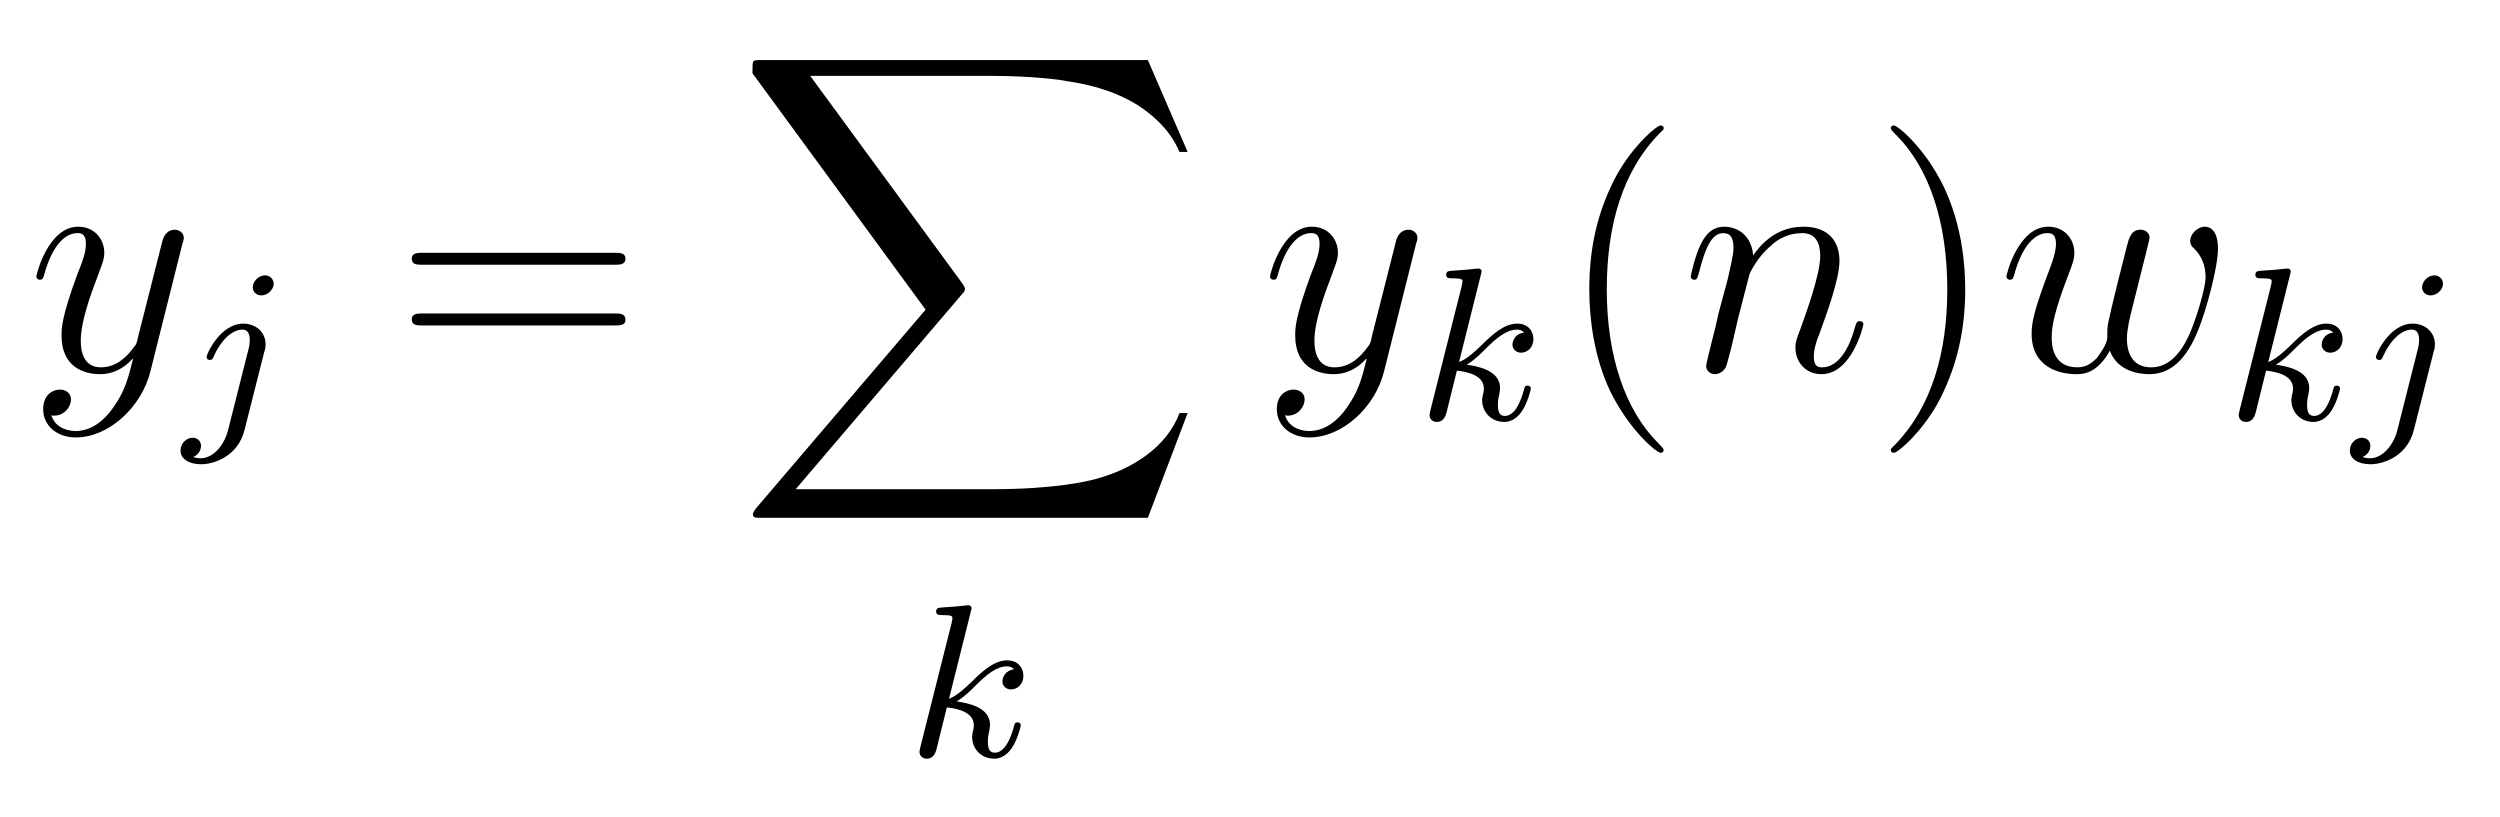
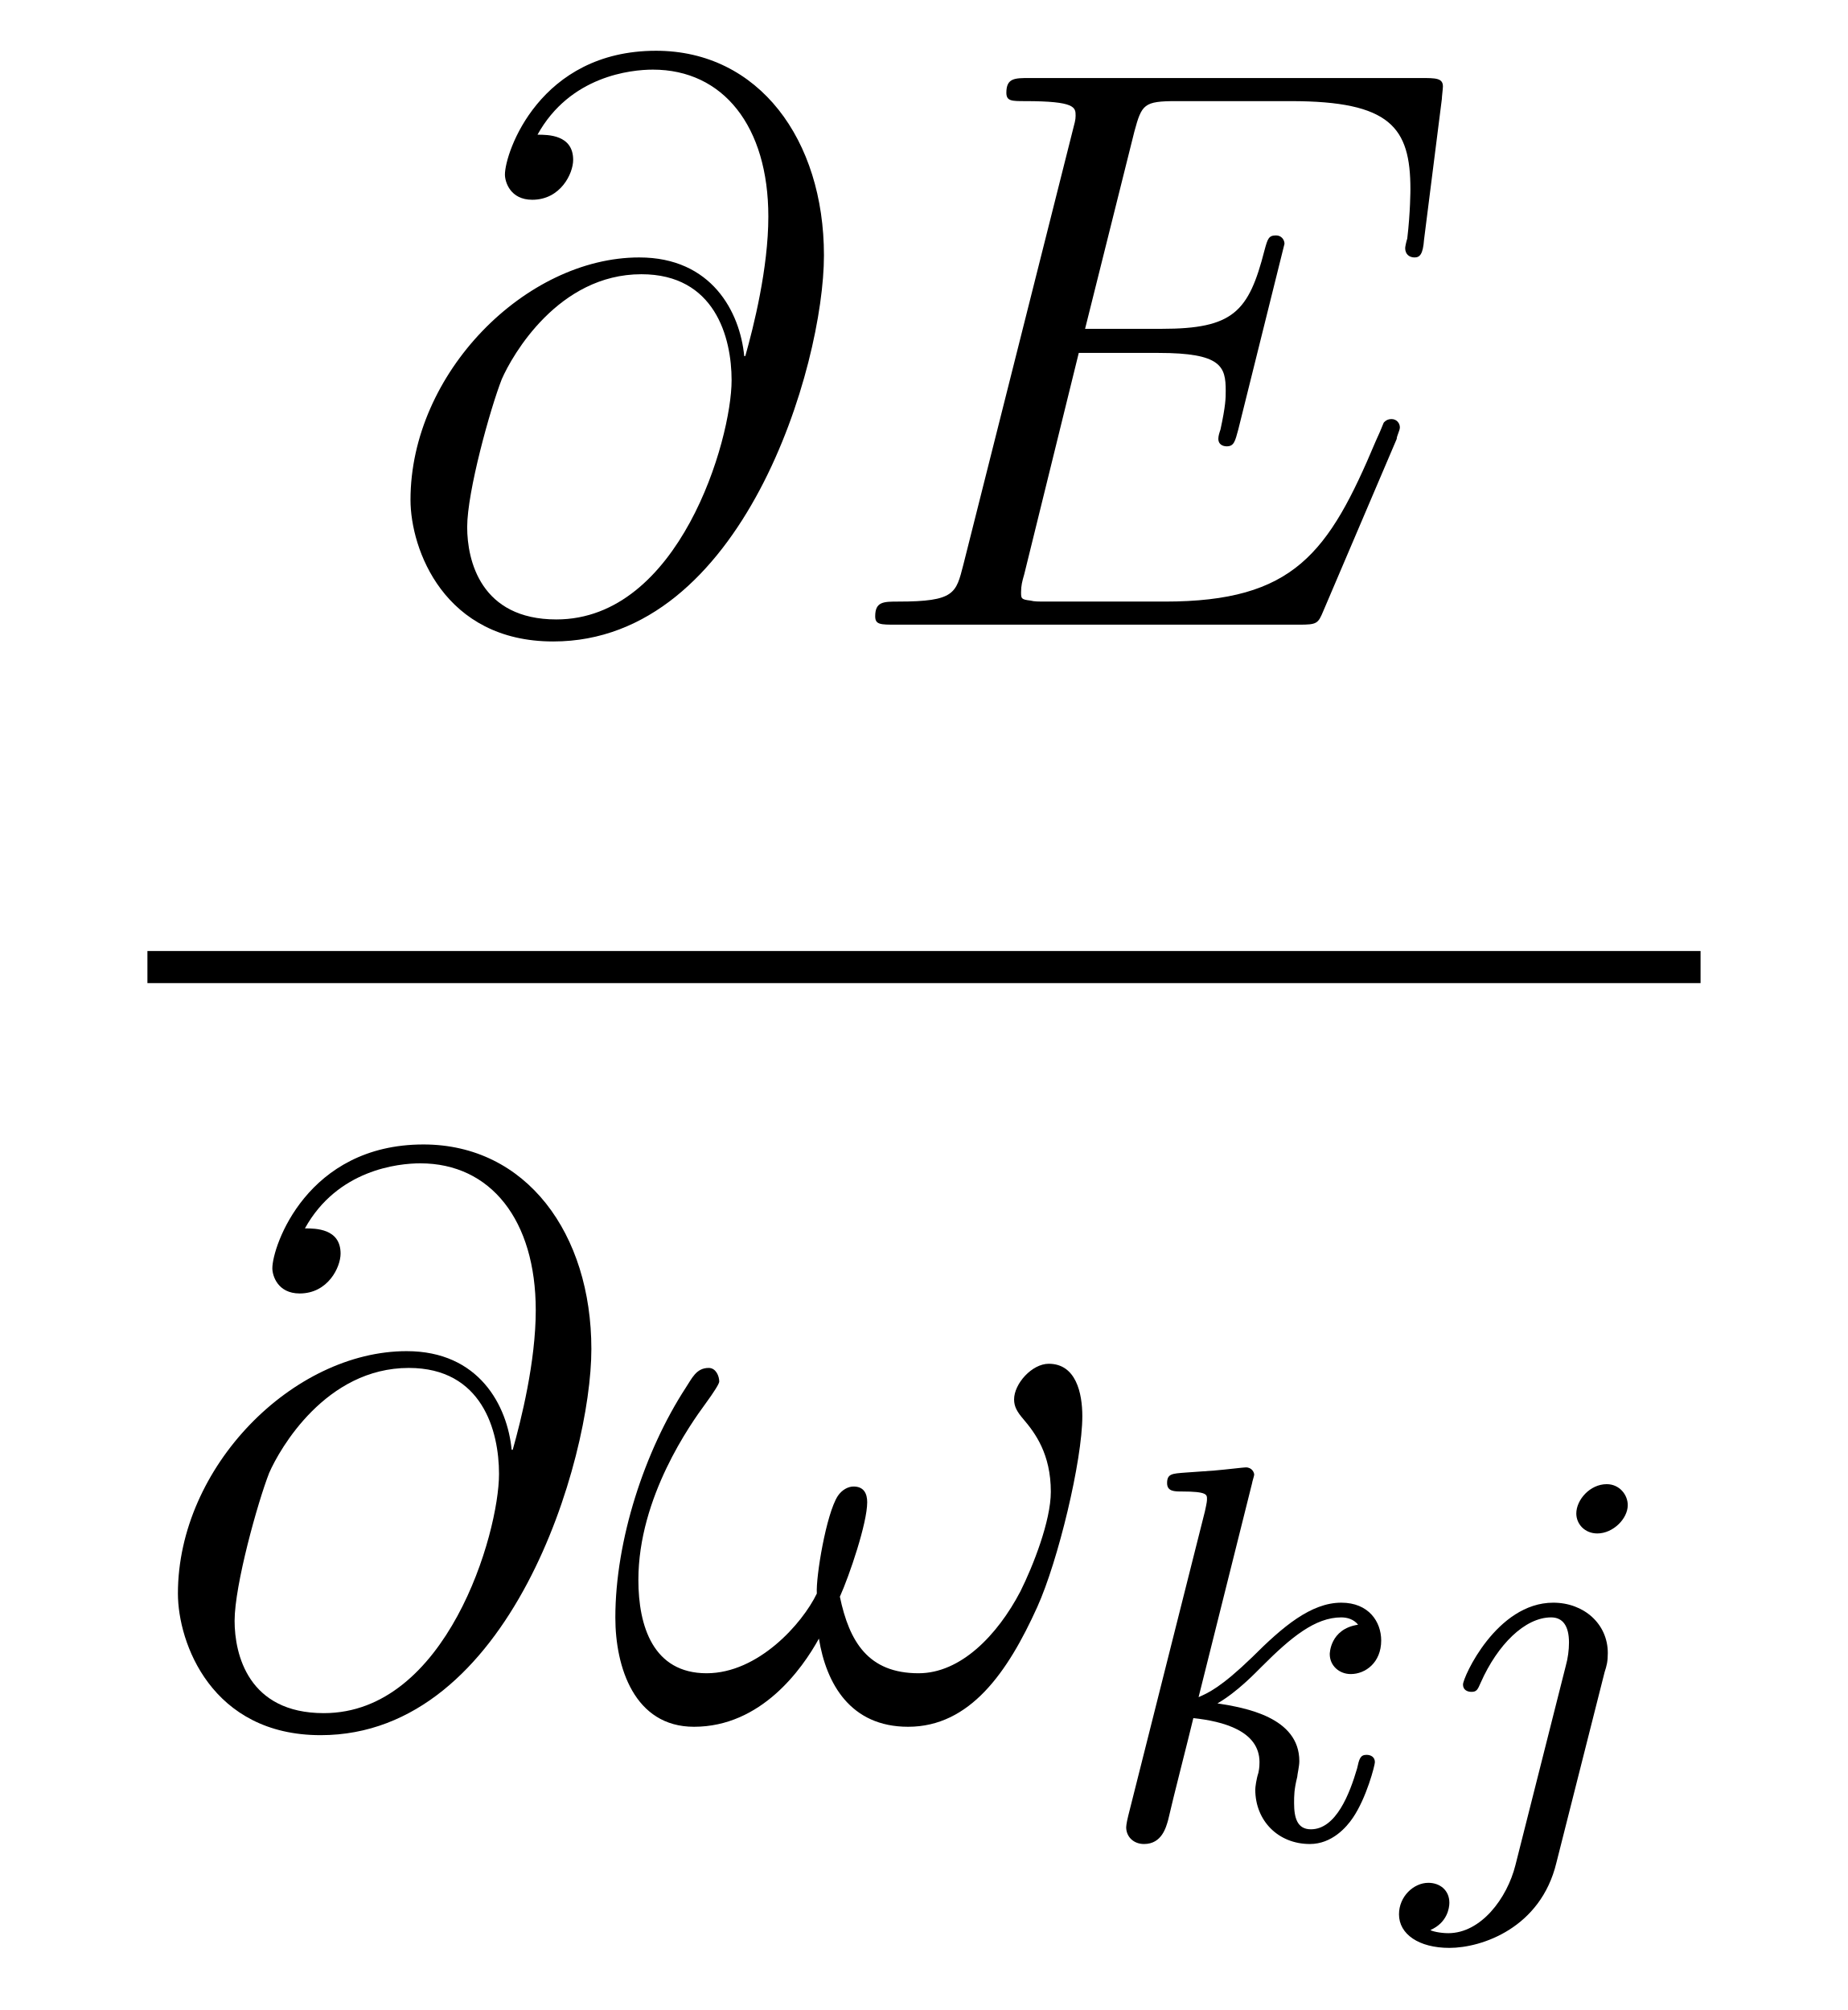
- <svg xmlns="http://www.w3.org/2000/svg" xmlns:xlink="http://www.w3.org/1999/xlink" viewBox="0 0 91.389 29.851" version="1.2">
+ <svg xmlns="http://www.w3.org/2000/svg" xmlns:xlink="http://www.w3.org/1999/xlink" viewBox="0 0 27.514 29.934" version="1.2">
  <defs>
    <g>
      <symbol overflow="visible" id="glyph0-0">
        <path style="stroke:none;" d="" />
      </symbol>
      <symbol overflow="visible" id="glyph0-1">
-         <path style="stroke:none;" d="M 3.141 1.344 C 2.828 1.797 2.359 2.203 1.766 2.203 C 1.625 2.203 1.047 2.172 0.875 1.625 C 0.906 1.641 0.969 1.641 0.984 1.641 C 1.344 1.641 1.594 1.328 1.594 1.047 C 1.594 0.781 1.359 0.688 1.188 0.688 C 0.984 0.688 0.578 0.828 0.578 1.406 C 0.578 2.016 1.094 2.438 1.766 2.438 C 2.969 2.438 4.172 1.344 4.5 0.016 L 5.672 -4.656 C 5.688 -4.703 5.719 -4.781 5.719 -4.859 C 5.719 -5.031 5.562 -5.156 5.391 -5.156 C 5.281 -5.156 5.031 -5.109 4.938 -4.75 L 4.047 -1.234 C 4 -1.016 4 -0.984 3.891 -0.859 C 3.656 -0.531 3.266 -0.125 2.688 -0.125 C 2.016 -0.125 1.953 -0.781 1.953 -1.094 C 1.953 -1.781 2.281 -2.703 2.609 -3.562 C 2.734 -3.906 2.812 -4.078 2.812 -4.312 C 2.812 -4.812 2.453 -5.266 1.859 -5.266 C 0.766 -5.266 0.328 -3.531 0.328 -3.438 C 0.328 -3.391 0.375 -3.328 0.453 -3.328 C 0.562 -3.328 0.578 -3.375 0.625 -3.547 C 0.906 -4.547 1.359 -5.031 1.828 -5.031 C 1.938 -5.031 2.141 -5.031 2.141 -4.641 C 2.141 -4.328 2.016 -3.984 1.828 -3.531 C 1.25 -1.953 1.25 -1.562 1.25 -1.281 C 1.25 -0.141 2.062 0.125 2.656 0.125 C 3 0.125 3.438 0.016 3.844 -0.438 L 3.859 -0.422 C 3.688 0.281 3.562 0.75 3.141 1.344 Z M 3.141 1.344 " />
+         <path style="stroke:none;" d="M 5.422 -4 C 5.359 -4.656 4.938 -5.469 3.859 -5.469 C 2.172 -5.469 0.453 -3.75 0.453 -1.859 C 0.453 -1.125 0.953 0.25 2.578 0.25 C 5.406 0.25 6.609 -3.859 6.609 -5.5 C 6.609 -7.219 5.641 -8.547 4.109 -8.547 C 2.375 -8.547 1.859 -7.031 1.859 -6.703 C 1.859 -6.594 1.938 -6.328 2.266 -6.328 C 2.688 -6.328 2.875 -6.719 2.875 -6.922 C 2.875 -7.297 2.5 -7.297 2.344 -7.297 C 2.828 -8.172 3.734 -8.266 4.062 -8.266 C 5.109 -8.266 5.781 -7.422 5.781 -6.078 C 5.781 -5.312 5.562 -4.438 5.438 -4 Z M 2.625 -0.078 C 1.5 -0.078 1.297 -0.953 1.297 -1.453 C 1.297 -1.984 1.641 -3.219 1.812 -3.656 C 1.969 -4.016 2.656 -5.219 3.891 -5.219 C 4.984 -5.219 5.234 -4.281 5.234 -3.641 C 5.234 -2.75 4.453 -0.078 2.625 -0.078 Z M 2.625 -0.078 " />
      </symbol>
      <symbol overflow="visible" id="glyph0-2">
-         <path style="stroke:none;" d="M 2.469 -3.5 C 2.484 -3.578 2.781 -4.172 3.234 -4.547 C 3.531 -4.844 3.938 -5.031 4.406 -5.031 C 4.891 -5.031 5.062 -4.672 5.062 -4.203 C 5.062 -3.516 4.562 -2.156 4.328 -1.5 C 4.219 -1.219 4.156 -1.062 4.156 -0.844 C 4.156 -0.312 4.531 0.125 5.109 0.125 C 6.219 0.125 6.641 -1.641 6.641 -1.703 C 6.641 -1.766 6.594 -1.812 6.516 -1.812 C 6.406 -1.812 6.391 -1.781 6.328 -1.578 C 6.062 -0.594 5.609 -0.125 5.141 -0.125 C 5.016 -0.125 4.828 -0.125 4.828 -0.516 C 4.828 -0.812 4.953 -1.172 5.031 -1.344 C 5.266 -2 5.766 -3.328 5.766 -4.016 C 5.766 -4.734 5.359 -5.266 4.453 -5.266 C 3.375 -5.266 2.828 -4.516 2.609 -4.219 C 2.562 -4.906 2.078 -5.266 1.547 -5.266 C 1.172 -5.266 0.906 -5.047 0.703 -4.641 C 0.484 -4.203 0.328 -3.484 0.328 -3.438 C 0.328 -3.391 0.375 -3.328 0.453 -3.328 C 0.547 -3.328 0.562 -3.344 0.641 -3.625 C 0.828 -4.344 1.047 -5.031 1.516 -5.031 C 1.797 -5.031 1.891 -4.844 1.891 -4.484 C 1.891 -4.219 1.766 -3.75 1.688 -3.375 L 1.344 -2.094 C 1.297 -1.859 1.172 -1.328 1.109 -1.109 C 1.031 -0.797 0.891 -0.234 0.891 -0.172 C 0.891 -0.016 1.031 0.125 1.203 0.125 C 1.344 0.125 1.516 0.047 1.609 -0.125 C 1.641 -0.188 1.75 -0.609 1.812 -0.844 L 2.062 -1.922 Z M 2.469 -3.5 " />
+         <path style="stroke:none;" d="M 8.312 -2.766 C 8.312 -2.812 8.359 -2.891 8.359 -2.938 C 8.359 -3 8.312 -3.062 8.234 -3.062 C 8.188 -3.062 8.156 -3.047 8.125 -3.016 C 8.109 -3 8.109 -2.969 8 -2.734 C 7.297 -1.062 6.781 -0.344 4.859 -0.344 L 3.125 -0.344 C 2.953 -0.344 2.922 -0.344 2.859 -0.359 C 2.719 -0.375 2.719 -0.391 2.719 -0.484 C 2.719 -0.578 2.734 -0.641 2.766 -0.75 L 3.578 -4.047 L 4.766 -4.047 C 5.703 -4.047 5.766 -3.844 5.766 -3.484 C 5.766 -3.375 5.766 -3.266 5.688 -2.906 C 5.672 -2.859 5.656 -2.812 5.656 -2.766 C 5.656 -2.688 5.719 -2.656 5.781 -2.656 C 5.891 -2.656 5.906 -2.734 5.953 -2.906 L 6.641 -5.672 C 6.641 -5.734 6.594 -5.797 6.516 -5.797 C 6.406 -5.797 6.391 -5.75 6.344 -5.578 C 6.109 -4.656 5.875 -4.406 4.812 -4.406 L 3.672 -4.406 L 4.406 -7.344 C 4.516 -7.75 4.547 -7.797 5.031 -7.797 L 6.734 -7.797 C 8.219 -7.797 8.516 -7.406 8.516 -6.484 C 8.516 -6.484 8.516 -6.141 8.469 -5.75 C 8.453 -5.703 8.438 -5.625 8.438 -5.609 C 8.438 -5.516 8.5 -5.469 8.578 -5.469 C 8.656 -5.469 8.703 -5.516 8.719 -5.734 L 8.984 -7.828 C 8.984 -7.859 9 -7.984 9 -8.016 C 9 -8.141 8.891 -8.141 8.672 -8.141 L 2.844 -8.141 C 2.625 -8.141 2.5 -8.141 2.5 -7.922 C 2.5 -7.797 2.578 -7.797 2.781 -7.797 C 3.531 -7.797 3.531 -7.703 3.531 -7.578 C 3.531 -7.516 3.516 -7.469 3.484 -7.344 L 1.859 -0.891 C 1.75 -0.469 1.734 -0.344 0.891 -0.344 C 0.672 -0.344 0.547 -0.344 0.547 -0.125 C 0.547 0 0.625 0 0.859 0 L 6.859 0 C 7.125 0 7.141 -0.016 7.219 -0.203 Z M 8.312 -2.766 " />
      </symbol>
      <symbol overflow="visible" id="glyph0-3">
-         <path style="stroke:none;" d="M 4.109 -0.734 C 4.375 -0.016 5.109 0.125 5.562 0.125 C 6.484 0.125 7.016 -0.672 7.344 -1.5 C 7.625 -2.188 8.062 -3.766 8.062 -4.469 C 8.062 -5.203 7.703 -5.266 7.594 -5.266 C 7.297 -5.266 7.047 -4.984 7.047 -4.75 C 7.047 -4.609 7.125 -4.516 7.188 -4.469 C 7.297 -4.359 7.609 -4.047 7.609 -3.422 C 7.609 -3.016 7.266 -1.891 7.016 -1.328 C 6.688 -0.594 6.234 -0.125 5.625 -0.125 C 4.953 -0.125 4.734 -0.625 4.734 -1.172 C 4.734 -1.516 4.844 -1.938 4.891 -2.141 L 5.391 -4.141 C 5.453 -4.391 5.562 -4.812 5.562 -4.859 C 5.562 -5.031 5.422 -5.156 5.234 -5.156 C 4.891 -5.156 4.812 -4.859 4.734 -4.562 C 4.609 -4.094 4.109 -2.078 4.062 -1.812 C 4.016 -1.609 4.016 -1.484 4.016 -1.219 C 4.016 -0.938 3.641 -0.484 3.625 -0.453 C 3.484 -0.328 3.297 -0.125 2.922 -0.125 C 1.984 -0.125 1.984 -1.016 1.984 -1.219 C 1.984 -1.609 2.062 -2.125 2.609 -3.547 C 2.75 -3.922 2.812 -4.078 2.812 -4.312 C 2.812 -4.812 2.453 -5.266 1.859 -5.266 C 0.766 -5.266 0.328 -3.531 0.328 -3.438 C 0.328 -3.391 0.375 -3.328 0.453 -3.328 C 0.562 -3.328 0.578 -3.375 0.625 -3.547 C 0.922 -4.609 1.391 -5.031 1.828 -5.031 C 1.953 -5.031 2.141 -5.016 2.141 -4.641 C 2.141 -4.578 2.141 -4.328 1.938 -3.797 C 1.375 -2.312 1.25 -1.812 1.25 -1.359 C 1.25 -0.109 2.281 0.125 2.891 0.125 C 3.094 0.125 3.641 0.125 4.109 -0.734 Z M 4.109 -0.734 " />
+         <path style="stroke:none;" d="M 7.094 -4.5 C 7.094 -4.844 7 -5.281 6.594 -5.281 C 6.344 -5.281 6.078 -4.984 6.078 -4.75 C 6.078 -4.641 6.125 -4.562 6.219 -4.453 C 6.391 -4.25 6.625 -3.938 6.625 -3.375 C 6.625 -2.938 6.359 -2.266 6.172 -1.891 C 5.828 -1.234 5.281 -0.672 4.656 -0.672 C 3.906 -0.672 3.625 -1.141 3.484 -1.812 C 3.625 -2.125 3.891 -2.906 3.891 -3.219 C 3.891 -3.344 3.844 -3.453 3.688 -3.453 C 3.609 -3.453 3.516 -3.406 3.453 -3.312 C 3.281 -3.047 3.125 -2.109 3.141 -1.859 C 2.922 -1.406 2.266 -0.672 1.5 -0.672 C 0.703 -0.672 0.484 -1.375 0.484 -2.062 C 0.484 -3.297 1.266 -4.391 1.484 -4.688 C 1.609 -4.859 1.688 -4.984 1.688 -5.016 C 1.688 -5.094 1.641 -5.219 1.531 -5.219 C 1.344 -5.219 1.281 -5.062 1.188 -4.922 C 0.578 -3.984 0.141 -2.656 0.141 -1.5 C 0.141 -0.766 0.422 0.125 1.312 0.125 C 2.312 0.125 2.922 -0.734 3.172 -1.188 C 3.281 -0.516 3.641 0.125 4.5 0.125 C 5.422 0.125 5.984 -0.688 6.422 -1.656 C 6.734 -2.344 7.094 -3.844 7.094 -4.5 Z M 7.094 -4.5 " />
      </symbol>
      <symbol overflow="visible" id="glyph1-0">
        <path style="stroke:none;" d="" />
      </symbol>
      <symbol overflow="visible" id="glyph1-1">
+         <path style="stroke:none;" d="M 2.328 -5.297 C 2.328 -5.312 2.359 -5.406 2.359 -5.422 C 2.359 -5.453 2.328 -5.531 2.234 -5.531 C 2.203 -5.531 1.953 -5.5 1.766 -5.484 L 1.328 -5.453 C 1.141 -5.438 1.062 -5.438 1.062 -5.297 C 1.062 -5.172 1.172 -5.172 1.281 -5.172 C 1.656 -5.172 1.656 -5.125 1.656 -5.062 C 1.656 -5.031 1.656 -5.016 1.625 -4.875 L 0.484 -0.344 C 0.453 -0.219 0.453 -0.172 0.453 -0.172 C 0.453 -0.031 0.562 0.078 0.719 0.078 C 0.984 0.078 1.047 -0.172 1.078 -0.281 C 1.156 -0.625 1.375 -1.469 1.453 -1.797 C 1.891 -1.75 2.438 -1.609 2.438 -1.141 C 2.438 -1.109 2.438 -1.062 2.422 -0.984 C 2.391 -0.891 2.375 -0.766 2.375 -0.734 C 2.375 -0.266 2.719 0.078 3.188 0.078 C 3.516 0.078 3.734 -0.172 3.828 -0.312 C 4.031 -0.609 4.156 -1.094 4.156 -1.141 C 4.156 -1.219 4.094 -1.25 4.031 -1.25 C 3.938 -1.25 3.922 -1.188 3.891 -1.047 C 3.781 -0.672 3.578 -0.141 3.203 -0.141 C 3 -0.141 2.953 -0.312 2.953 -0.531 C 2.953 -0.641 2.953 -0.734 3 -0.922 C 3 -0.953 3.031 -1.078 3.031 -1.156 C 3.031 -1.812 2.219 -1.953 1.812 -2.016 C 2.109 -2.188 2.375 -2.469 2.469 -2.562 C 2.906 -3 3.266 -3.297 3.656 -3.297 C 3.75 -3.297 3.844 -3.266 3.906 -3.188 C 3.484 -3.125 3.484 -2.75 3.484 -2.75 C 3.484 -2.578 3.625 -2.453 3.797 -2.453 C 4.016 -2.453 4.25 -2.625 4.25 -2.953 C 4.25 -3.234 4.062 -3.516 3.656 -3.516 C 3.203 -3.516 2.781 -3.156 2.328 -2.703 C 1.859 -2.25 1.672 -2.172 1.531 -2.109 Z M 2.328 -5.297 " />
+       </symbol>
+       <symbol overflow="visible" id="glyph1-2">
        <path style="stroke:none;" d="M 3.297 -4.969 C 3.297 -5.125 3.172 -5.281 2.984 -5.281 C 2.734 -5.281 2.531 -5.047 2.531 -4.844 C 2.531 -4.688 2.656 -4.547 2.844 -4.547 C 3.078 -4.547 3.297 -4.766 3.297 -4.969 Z M 1.625 0.391 C 1.5 0.891 1.109 1.406 0.625 1.406 C 0.5 1.406 0.375 1.375 0.359 1.359 C 0.609 1.25 0.641 1.031 0.641 0.953 C 0.641 0.766 0.5 0.656 0.328 0.656 C 0.109 0.656 -0.109 0.859 -0.109 1.125 C -0.109 1.422 0.188 1.625 0.641 1.625 C 1.125 1.625 2 1.328 2.234 0.359 L 2.953 -2.484 C 2.984 -2.578 3 -2.641 3 -2.766 C 3 -3.203 2.641 -3.516 2.188 -3.516 C 1.344 -3.516 0.844 -2.406 0.844 -2.297 C 0.844 -2.219 0.906 -2.188 0.969 -2.188 C 1.047 -2.188 1.062 -2.219 1.109 -2.328 C 1.359 -2.891 1.766 -3.297 2.156 -3.297 C 2.328 -3.297 2.422 -3.172 2.422 -2.922 C 2.422 -2.812 2.406 -2.688 2.375 -2.578 Z M 1.625 0.391 " />
      </symbol>
-       <symbol overflow="visible" id="glyph1-2">
-         <path style="stroke:none;" d="M 2.328 -5.297 C 2.328 -5.312 2.359 -5.406 2.359 -5.422 C 2.359 -5.453 2.328 -5.531 2.234 -5.531 C 2.203 -5.531 1.953 -5.5 1.766 -5.484 L 1.328 -5.453 C 1.141 -5.438 1.062 -5.438 1.062 -5.297 C 1.062 -5.172 1.172 -5.172 1.281 -5.172 C 1.656 -5.172 1.656 -5.125 1.656 -5.062 C 1.656 -5.031 1.656 -5.016 1.625 -4.875 L 0.484 -0.344 C 0.453 -0.219 0.453 -0.172 0.453 -0.172 C 0.453 -0.031 0.562 0.078 0.719 0.078 C 0.984 0.078 1.047 -0.172 1.078 -0.281 C 1.156 -0.625 1.375 -1.469 1.453 -1.797 C 1.891 -1.75 2.438 -1.609 2.438 -1.141 C 2.438 -1.109 2.438 -1.062 2.422 -0.984 C 2.391 -0.891 2.375 -0.766 2.375 -0.734 C 2.375 -0.266 2.719 0.078 3.188 0.078 C 3.516 0.078 3.734 -0.172 3.828 -0.312 C 4.031 -0.609 4.156 -1.094 4.156 -1.141 C 4.156 -1.219 4.094 -1.25 4.031 -1.25 C 3.938 -1.25 3.922 -1.188 3.891 -1.047 C 3.781 -0.672 3.578 -0.141 3.203 -0.141 C 3 -0.141 2.953 -0.312 2.953 -0.531 C 2.953 -0.641 2.953 -0.734 3 -0.922 C 3 -0.953 3.031 -1.078 3.031 -1.156 C 3.031 -1.812 2.219 -1.953 1.812 -2.016 C 2.109 -2.188 2.375 -2.469 2.469 -2.562 C 2.906 -3 3.266 -3.297 3.656 -3.297 C 3.75 -3.297 3.844 -3.266 3.906 -3.188 C 3.484 -3.125 3.484 -2.75 3.484 -2.75 C 3.484 -2.578 3.625 -2.453 3.797 -2.453 C 4.016 -2.453 4.25 -2.625 4.25 -2.953 C 4.25 -3.234 4.062 -3.516 3.656 -3.516 C 3.203 -3.516 2.781 -3.156 2.328 -2.703 C 1.859 -2.25 1.672 -2.172 1.531 -2.109 Z M 2.328 -5.297 " />
-       </symbol>
-       <symbol overflow="visible" id="glyph2-0">
-         <path style="stroke:none;" d="" />
-       </symbol>
-       <symbol overflow="visible" id="glyph2-1">
-         <path style="stroke:none;" d="M 8.062 -3.875 C 8.234 -3.875 8.453 -3.875 8.453 -4.094 C 8.453 -4.312 8.25 -4.312 8.062 -4.312 L 1.031 -4.312 C 0.859 -4.312 0.641 -4.312 0.641 -4.094 C 0.641 -3.875 0.844 -3.875 1.031 -3.875 Z M 8.062 -1.656 C 8.234 -1.656 8.453 -1.656 8.453 -1.859 C 8.453 -2.094 8.25 -2.094 8.062 -2.094 L 1.031 -2.094 C 0.859 -2.094 0.641 -2.094 0.641 -1.875 C 0.641 -1.656 0.844 -1.656 1.031 -1.656 Z M 8.062 -1.656 " />
-       </symbol>
-       <symbol overflow="visible" id="glyph2-2">
-         <path style="stroke:none;" d="M 3.891 2.906 C 3.891 2.875 3.891 2.844 3.688 2.641 C 2.484 1.438 1.812 -0.531 1.812 -2.969 C 1.812 -5.297 2.375 -7.297 3.766 -8.703 C 3.891 -8.812 3.891 -8.828 3.891 -8.875 C 3.891 -8.938 3.828 -8.969 3.781 -8.969 C 3.625 -8.969 2.641 -8.109 2.062 -6.938 C 1.453 -5.719 1.172 -4.453 1.172 -2.969 C 1.172 -1.906 1.344 -0.484 1.953 0.781 C 2.672 2.219 3.641 3 3.781 3 C 3.828 3 3.891 2.969 3.891 2.906 Z M 3.891 2.906 " />
-       </symbol>
-       <symbol overflow="visible" id="glyph2-3">
-         <path style="stroke:none;" d="M 3.375 -2.969 C 3.375 -3.891 3.25 -5.359 2.578 -6.75 C 1.875 -8.188 0.891 -8.969 0.766 -8.969 C 0.719 -8.969 0.656 -8.938 0.656 -8.875 C 0.656 -8.828 0.656 -8.812 0.859 -8.609 C 2.062 -7.406 2.719 -5.422 2.719 -2.984 C 2.719 -0.672 2.156 1.328 0.781 2.734 C 0.656 2.844 0.656 2.875 0.656 2.906 C 0.656 2.969 0.719 3 0.766 3 C 0.922 3 1.906 2.141 2.484 0.969 C 3.094 -0.25 3.375 -1.547 3.375 -2.969 Z M 3.375 -2.969 " />
-       </symbol>
-       <symbol overflow="visible" id="glyph3-0">
-         <path style="stroke:none;" d="" />
-       </symbol>
-       <symbol overflow="visible" id="glyph3-1">
-         <path style="stroke:none;" d="M 15.125 16.734 L 16.578 12.906 L 16.281 12.906 C 15.812 14.156 14.547 14.969 13.172 15.328 C 12.922 15.391 11.75 15.688 9.453 15.688 L 2.25 15.688 L 8.328 8.562 C 8.422 8.469 8.438 8.422 8.438 8.359 C 8.438 8.344 8.438 8.312 8.359 8.188 L 2.781 0.578 L 9.328 0.578 C 10.938 0.578 12.031 0.734 12.125 0.766 C 12.781 0.859 13.812 1.062 14.766 1.656 C 15.062 1.859 15.875 2.391 16.281 3.359 L 16.578 3.359 L 15.125 0 L 1 0 C 0.734 0 0.719 0.016 0.688 0.078 C 0.672 0.125 0.672 0.344 0.672 0.484 L 7 9.125 L 0.797 16.391 C 0.688 16.531 0.688 16.594 0.688 16.609 C 0.688 16.734 0.781 16.734 1 16.734 Z M 15.125 16.734 " />
-       </symbol>
    </g>
+     <clipPath id="clip1">
+       <path d="M 20 22 L 25 22 L 25 29.934 L 20 29.934 Z M 20 22 " />
+     </clipPath>
  </defs>
  <g id="surface1">
    <g style="fill:rgb(0%,0%,0%);fill-opacity:1;">
-       <use xlink:href="#glyph0-1" x="1" y="13.553" />
+       <use xlink:href="#glyph0-1" x="5.659" y="9.303" />
    </g>
    <g style="fill:rgb(0%,0%,0%);fill-opacity:1;">
-       <use xlink:href="#glyph1-1" x="6.708" y="15.346" />
+       <use xlink:href="#glyph0-2" x="12.484" y="9.303" />
+     </g>
+     <path style="fill:none;stroke-width:0.478;stroke-linecap:butt;stroke-linejoin:miter;stroke:rgb(0%,0%,0%);stroke-opacity:1;stroke-miterlimit:10;" d="M -0.001 -0 L 23.124 -0 " transform="matrix(1,0,0,-1,2.196,14.402)" />
+     <g style="fill:rgb(0%,0%,0%);fill-opacity:1;">
+       <use xlink:href="#glyph0-1" x="2.196" y="25.591" />
    </g>
    <g style="fill:rgb(0%,0%,0%);fill-opacity:1;">
-       <use xlink:href="#glyph2-1" x="14.411" y="13.553" />
+       <use xlink:href="#glyph0-3" x="9.021" y="25.591" />
    </g>
    <g style="fill:rgb(0%,0%,0%);fill-opacity:1;">
-       <use xlink:href="#glyph3-1" x="26.836" y="2.195" />
+       <use xlink:href="#glyph1-1" x="16.315" y="27.384" />
    </g>
-     <g style="fill:rgb(0%,0%,0%);fill-opacity:1;">
-       <use xlink:href="#glyph1-2" x="33.16" y="27.656" />
-     </g>
-     <g style="fill:rgb(0%,0%,0%);fill-opacity:1;">
-       <use xlink:href="#glyph0-1" x="46.097" y="13.553" />
-     </g>
-     <g style="fill:rgb(0%,0%,0%);fill-opacity:1;">
-       <use xlink:href="#glyph1-2" x="51.805" y="15.346" />
-     </g>
-     <g style="fill:rgb(0%,0%,0%);fill-opacity:1;">
-       <use xlink:href="#glyph2-2" x="56.925" y="13.553" />
-     </g>
-     <g style="fill:rgb(0%,0%,0%);fill-opacity:1;">
-       <use xlink:href="#glyph0-2" x="61.477" y="13.553" />
-     </g>
-     <g style="fill:rgb(0%,0%,0%);fill-opacity:1;">
-       <use xlink:href="#glyph2-3" x="68.465" y="13.553" />
-     </g>
-     <g style="fill:rgb(0%,0%,0%);fill-opacity:1;">
-       <use xlink:href="#glyph0-3" x="73.017" y="13.553" />
-     </g>
-     <g style="fill:rgb(0%,0%,0%);fill-opacity:1;">
-       <use xlink:href="#glyph1-2" x="81.385" y="15.346" />
-     </g>
-     <g style="fill:rgb(0%,0%,0%);fill-opacity:1;">
-       <use xlink:href="#glyph1-1" x="86.009" y="15.346" />
+     <g clip-path="url(#clip1)" clip-rule="nonzero">
+       <g style="fill:rgb(0%,0%,0%);fill-opacity:1;">
+         <use xlink:href="#glyph1-2" x="20.939" y="27.384" />
+       </g>
    </g>
  </g>
</svg>
